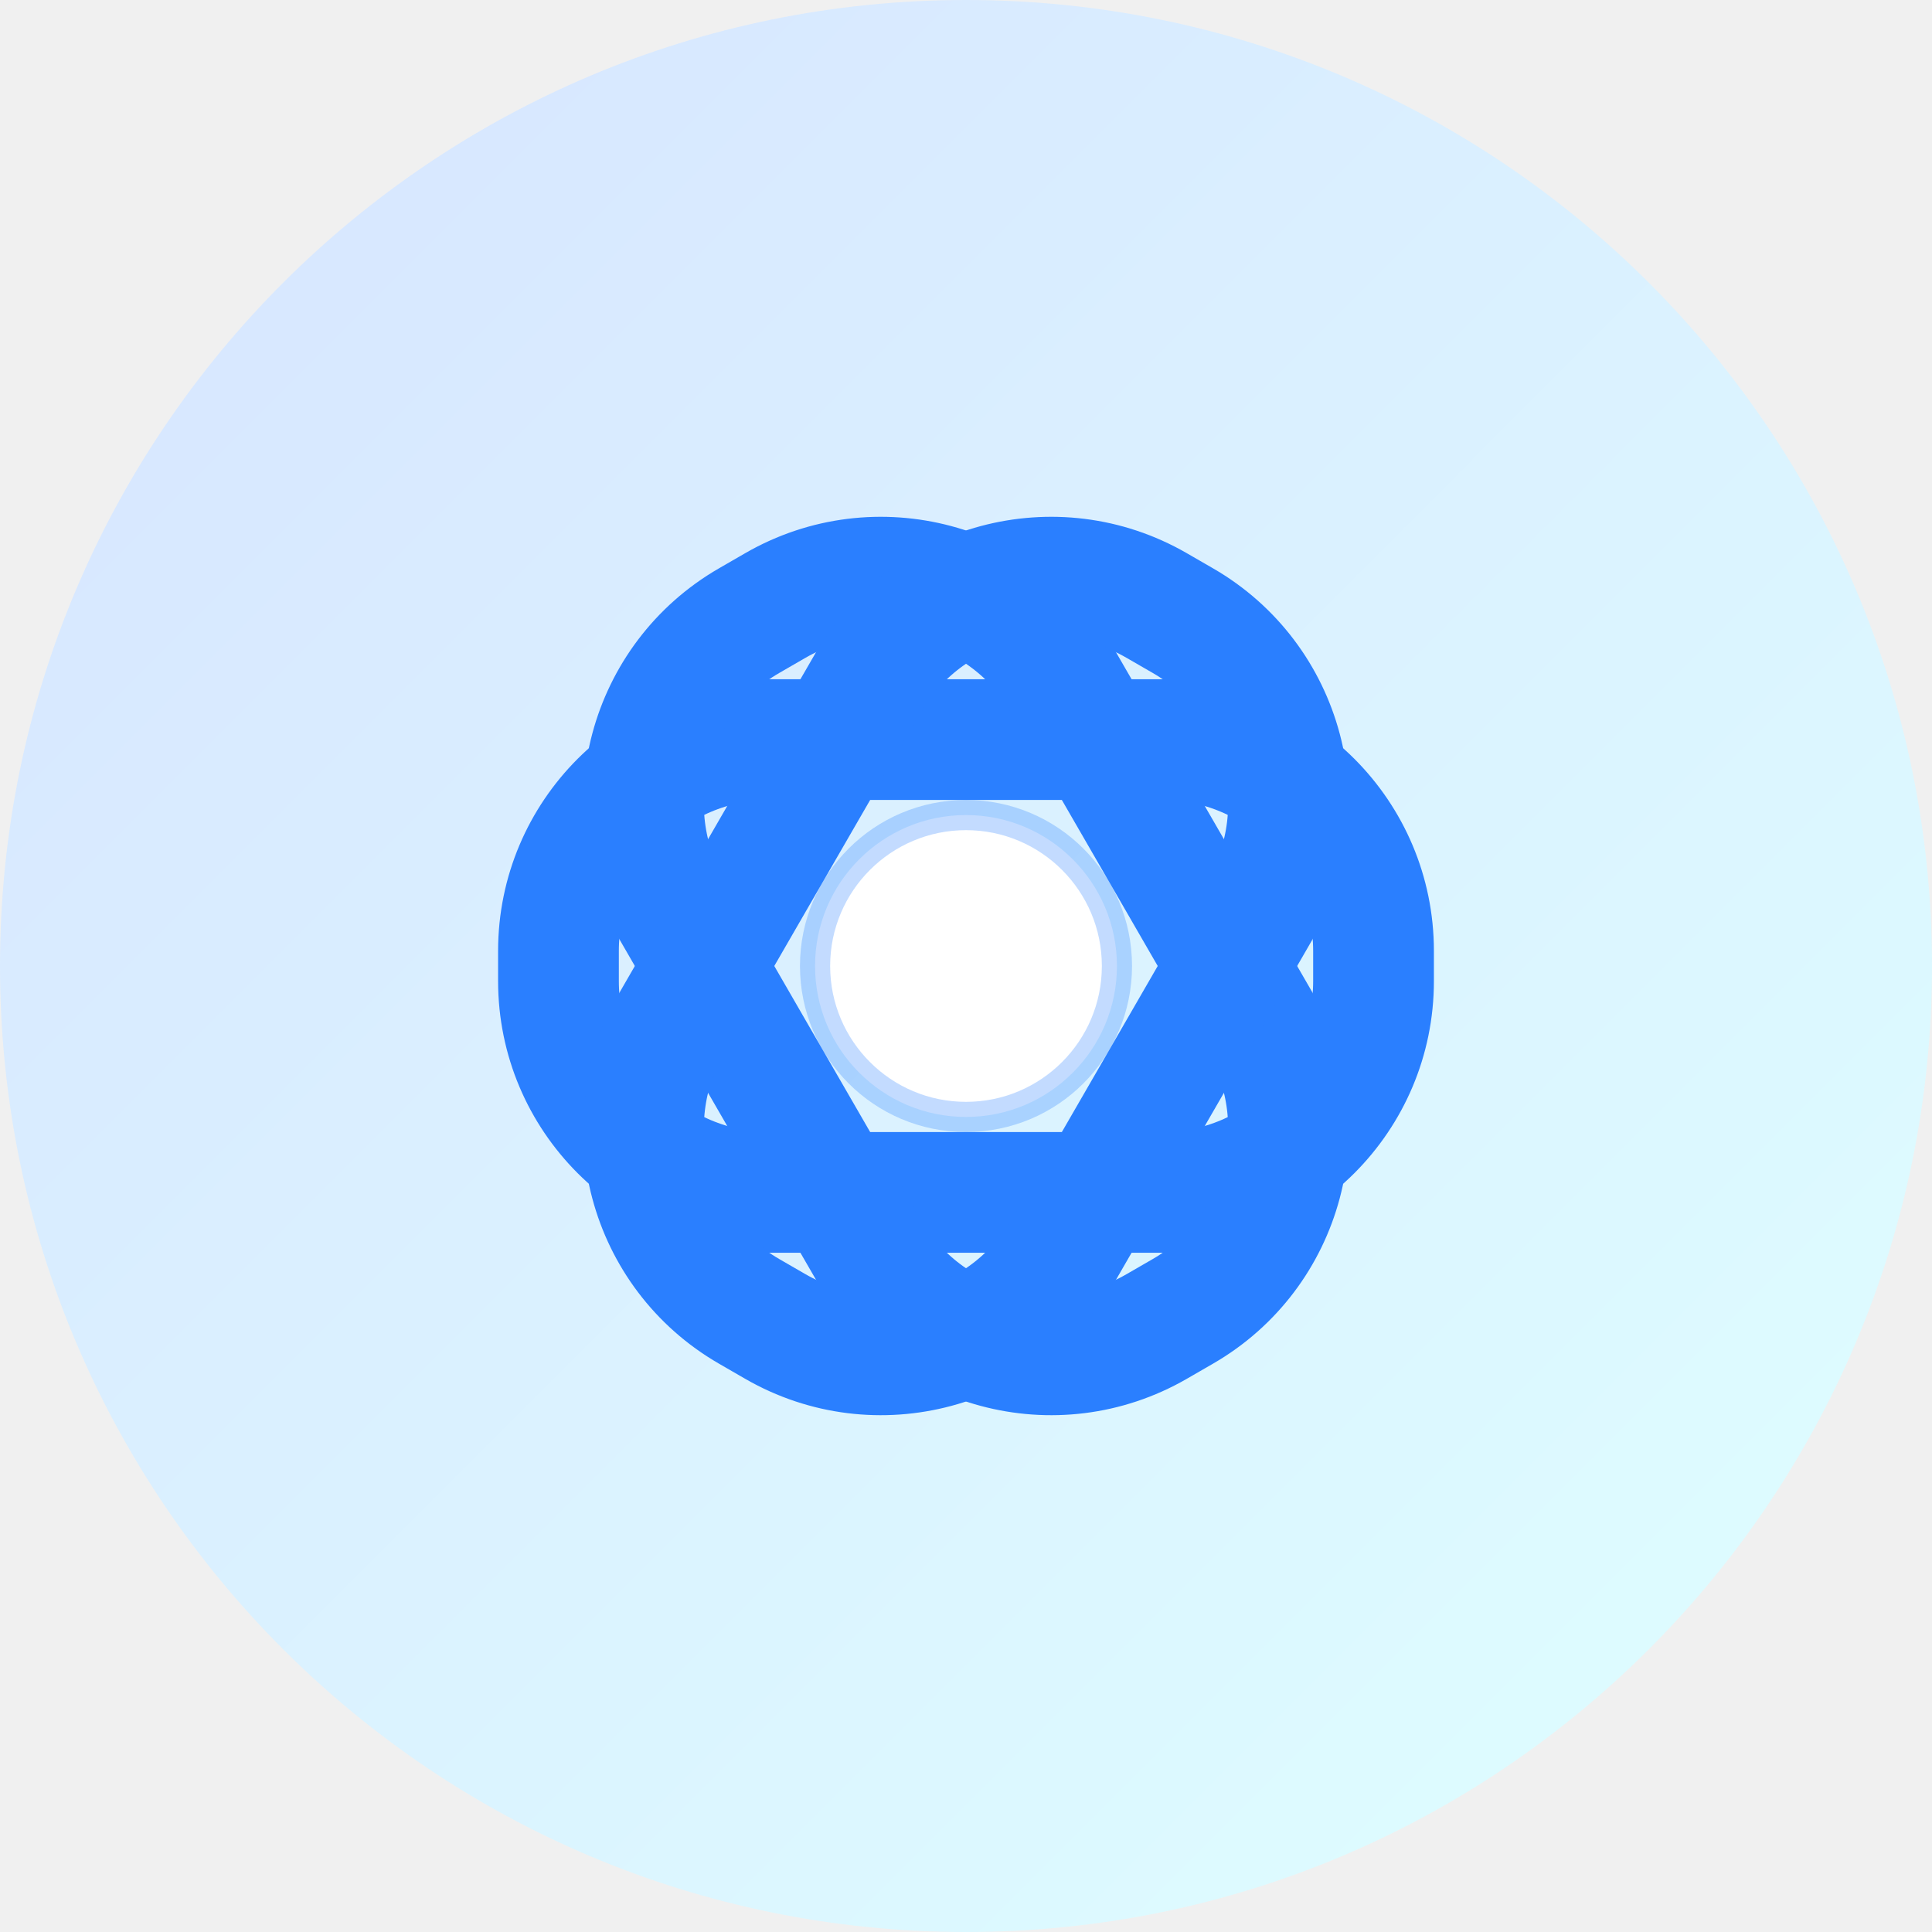
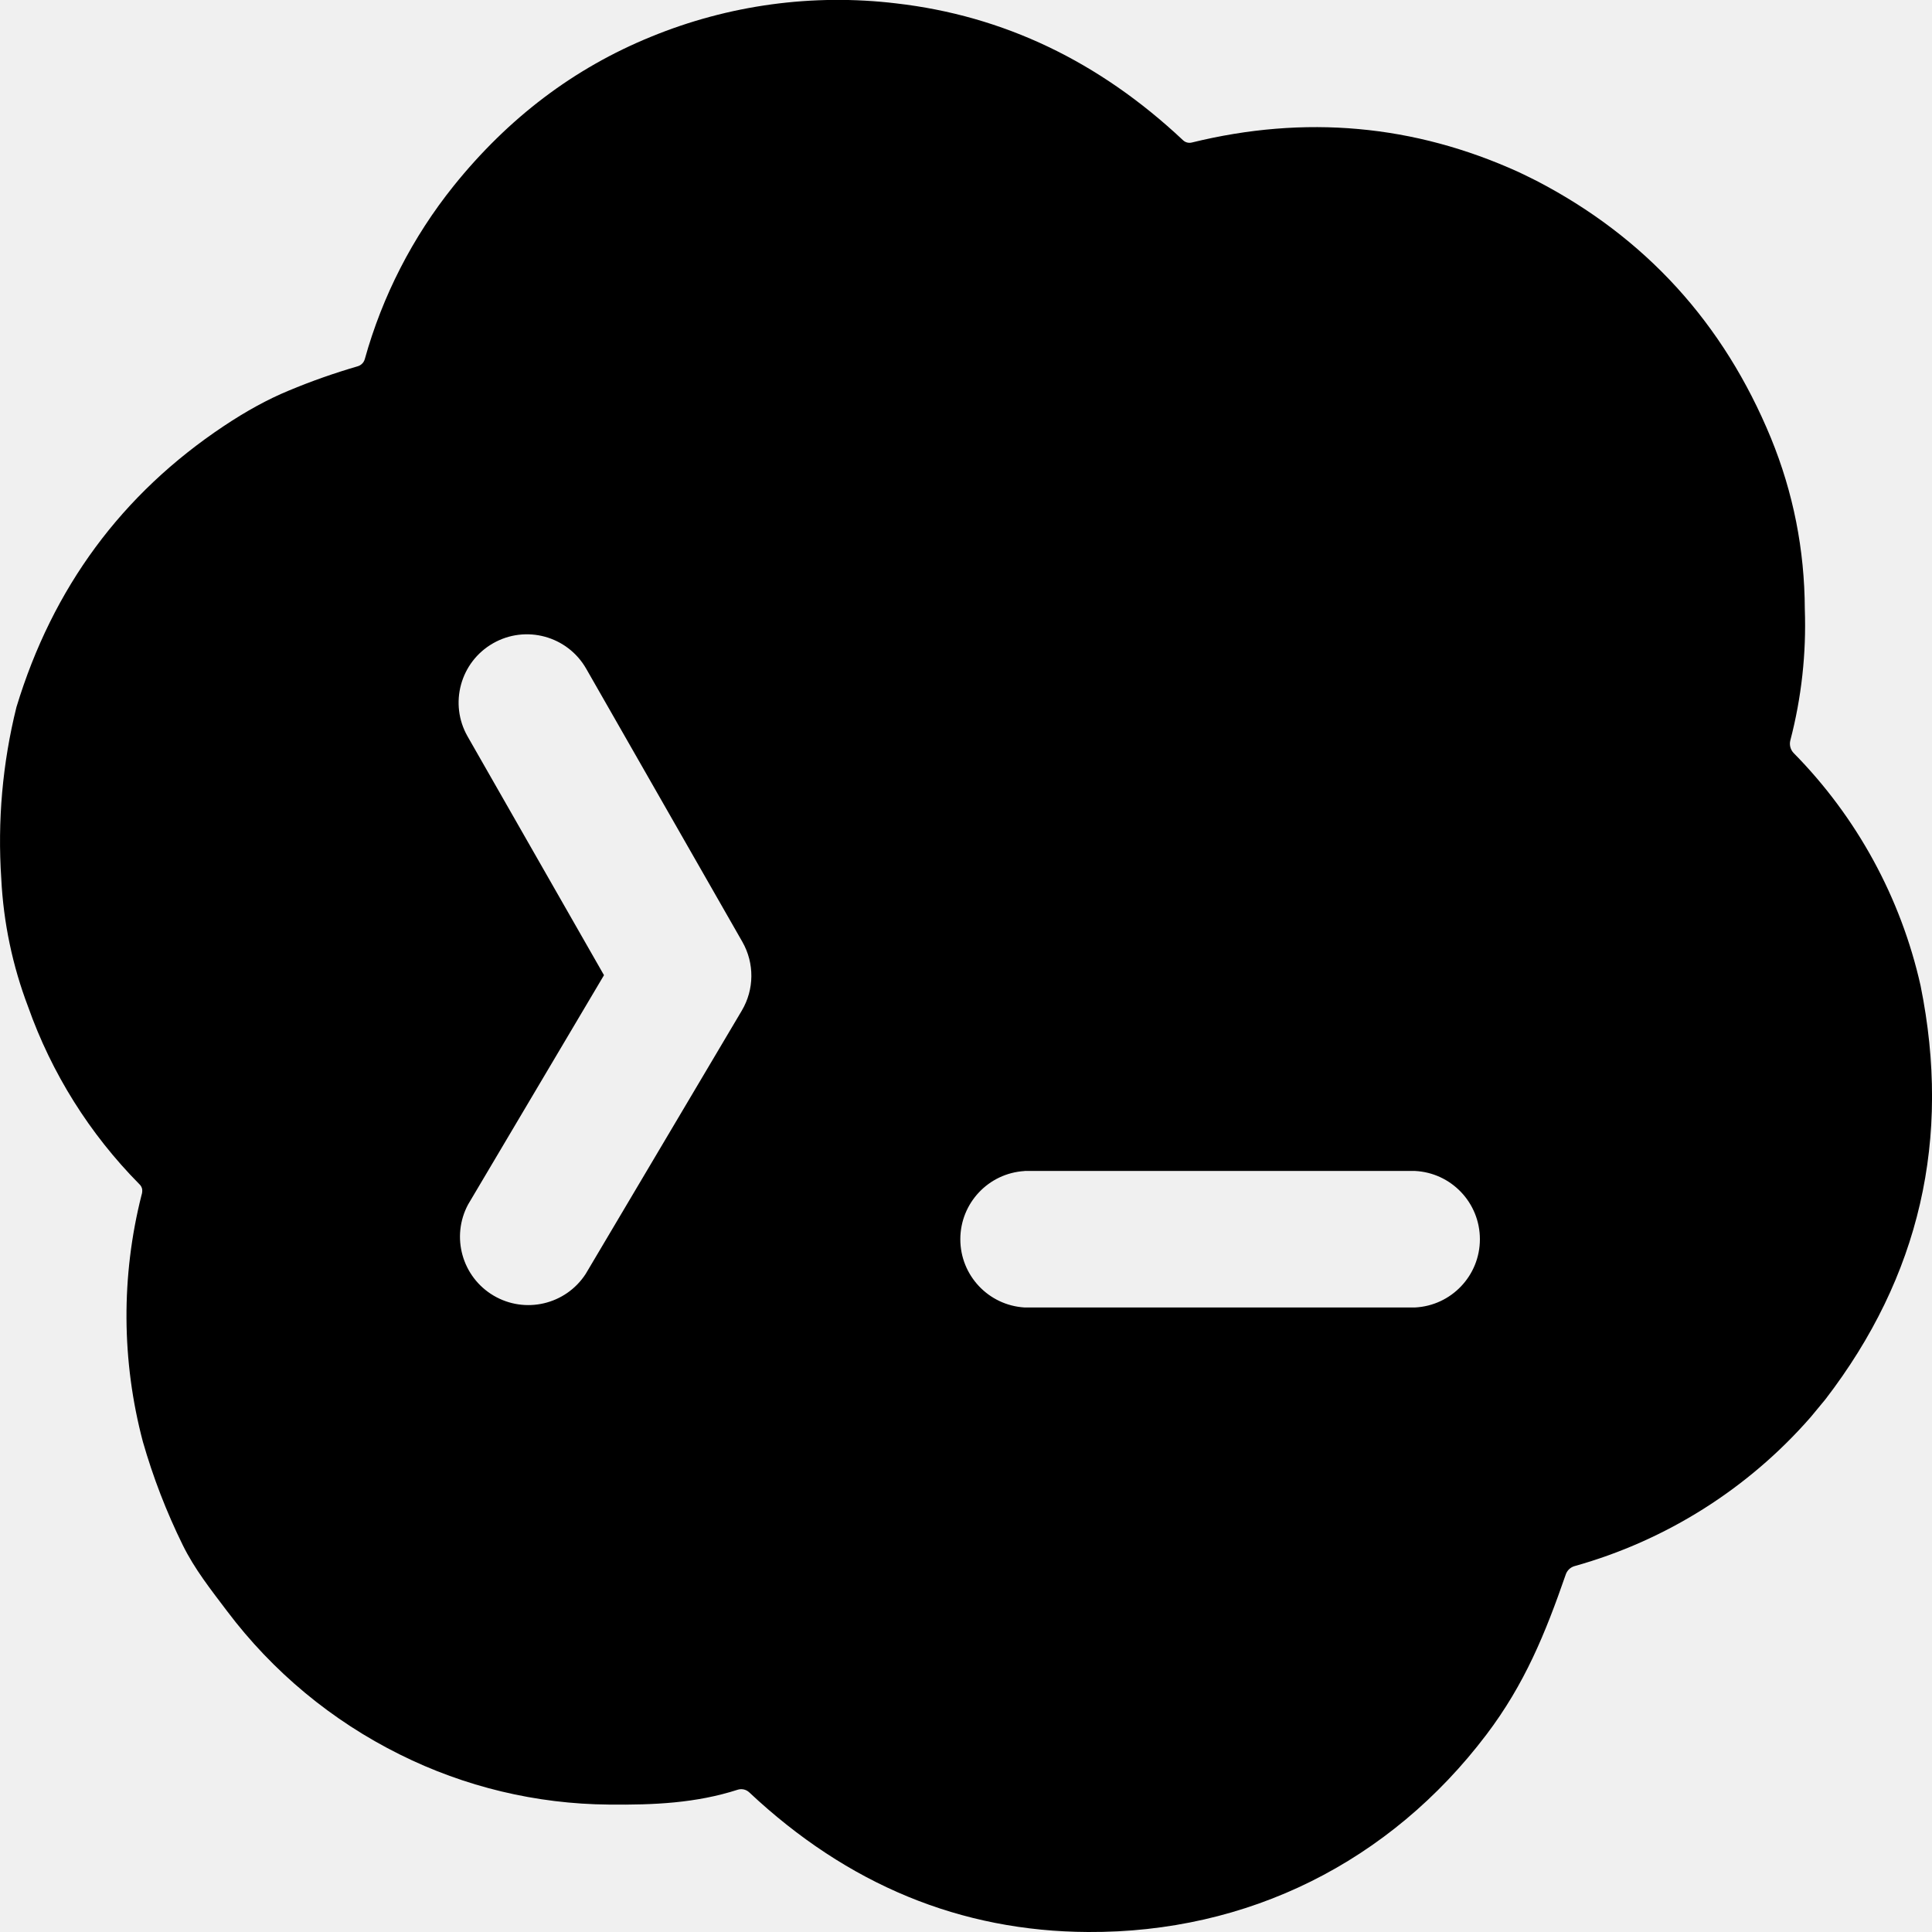
- <svg xmlns="http://www.w3.org/2000/svg" width="128" height="128" viewBox="0 0 128 128" fill="none">
-   <defs>
-     <linearGradient id="codex-bg" x1="20" y1="20" x2="108" y2="108" gradientUnits="userSpaceOnUse">
-       <stop stop-color="#D8E8FF" />
-       <stop offset="1" stop-color="#DDFBFF" />
-     </linearGradient>
-   </defs>
-   <circle cx="64" cy="64" r="64" fill="url(#codex-bg)" />
-   <g stroke="#2A7FFF" stroke-width="8" stroke-linecap="round" stroke-linejoin="round">
-     <rect x="37" y="49" width="54" height="30" rx="14" transform="rotate(0 64 64)" />
-     <rect x="37" y="49" width="54" height="30" rx="14" transform="rotate(60 64 64)" />
-     <rect x="37" y="49" width="54" height="30" rx="14" transform="rotate(120 64 64)" />
-   </g>
-   <circle cx="64" cy="64" r="10" fill="white" />
-   <circle cx="64" cy="64" r="10" stroke="#2A7FFF" stroke-opacity="0.28" stroke-width="2" />
+ <svg xmlns="http://www.w3.org/2000/svg" fill="currentColor" fill-rule="evenodd" width="24" height="24" viewBox="0 0 24 24">
+   <path clip-rule="evenodd" d="M8.086.457a6.105 6.105 0 013.046-.415c1.333.153 2.521.72 3.564 1.7a.117.117 0 00.107.029c1.408-.346 2.762-.224 4.061.366l.063.03.154.076c1.357.703 2.33 1.77 2.918 3.198.278.679.418 1.388.421 2.126a5.655 5.655 0 01-.18 1.631.167.167 0 00.04.155 5.982 5.982 0 011.578 2.891c.385 1.901-.01 3.615-1.183 5.14l-.182.22a6.063 6.063 0 01-2.934 1.851.162.162 0 00-.108.102c-.255.736-.511 1.364-.987 1.992-1.199 1.582-2.962 2.462-4.948 2.451-1.583-.008-2.986-.587-4.21-1.736a.145.145 0 00-.14-.032c-.518.167-1.04.191-1.604.185a5.924 5.924 0 01-2.595-.622 6.058 6.058 0 01-2.146-1.781c-.203-.269-.404-.522-.551-.821a7.74 7.74 0 01-.495-1.283 6.11 6.11 0 01-.017-3.064.166.166 0 00.008-.074.115.115 0 00-.037-.064 5.958 5.958 0 01-1.38-2.202 5.196 5.196 0 01-.333-1.589 6.915 6.915 0 01.188-2.132c.45-1.484 1.309-2.648 2.577-3.493.282-.188.55-.334.802-.438.286-.12.573-.22.861-.304a.129.129 0 00.087-.087A6.016 6.016 0 015.635 2.31C6.315 1.464 7.132.846 8.086.457zm-.804 7.85a.848.848 0 00-1.473.842l1.694 2.965-1.688 2.848a.849.849 0 001.46.864l1.94-3.272a.849.849 0 00.007-.854l-1.94-3.393zm5.446 6.24a.849.849 0 000 1.695h4.848a.849.849 0 000-1.696h-4.848z" />
</svg>
